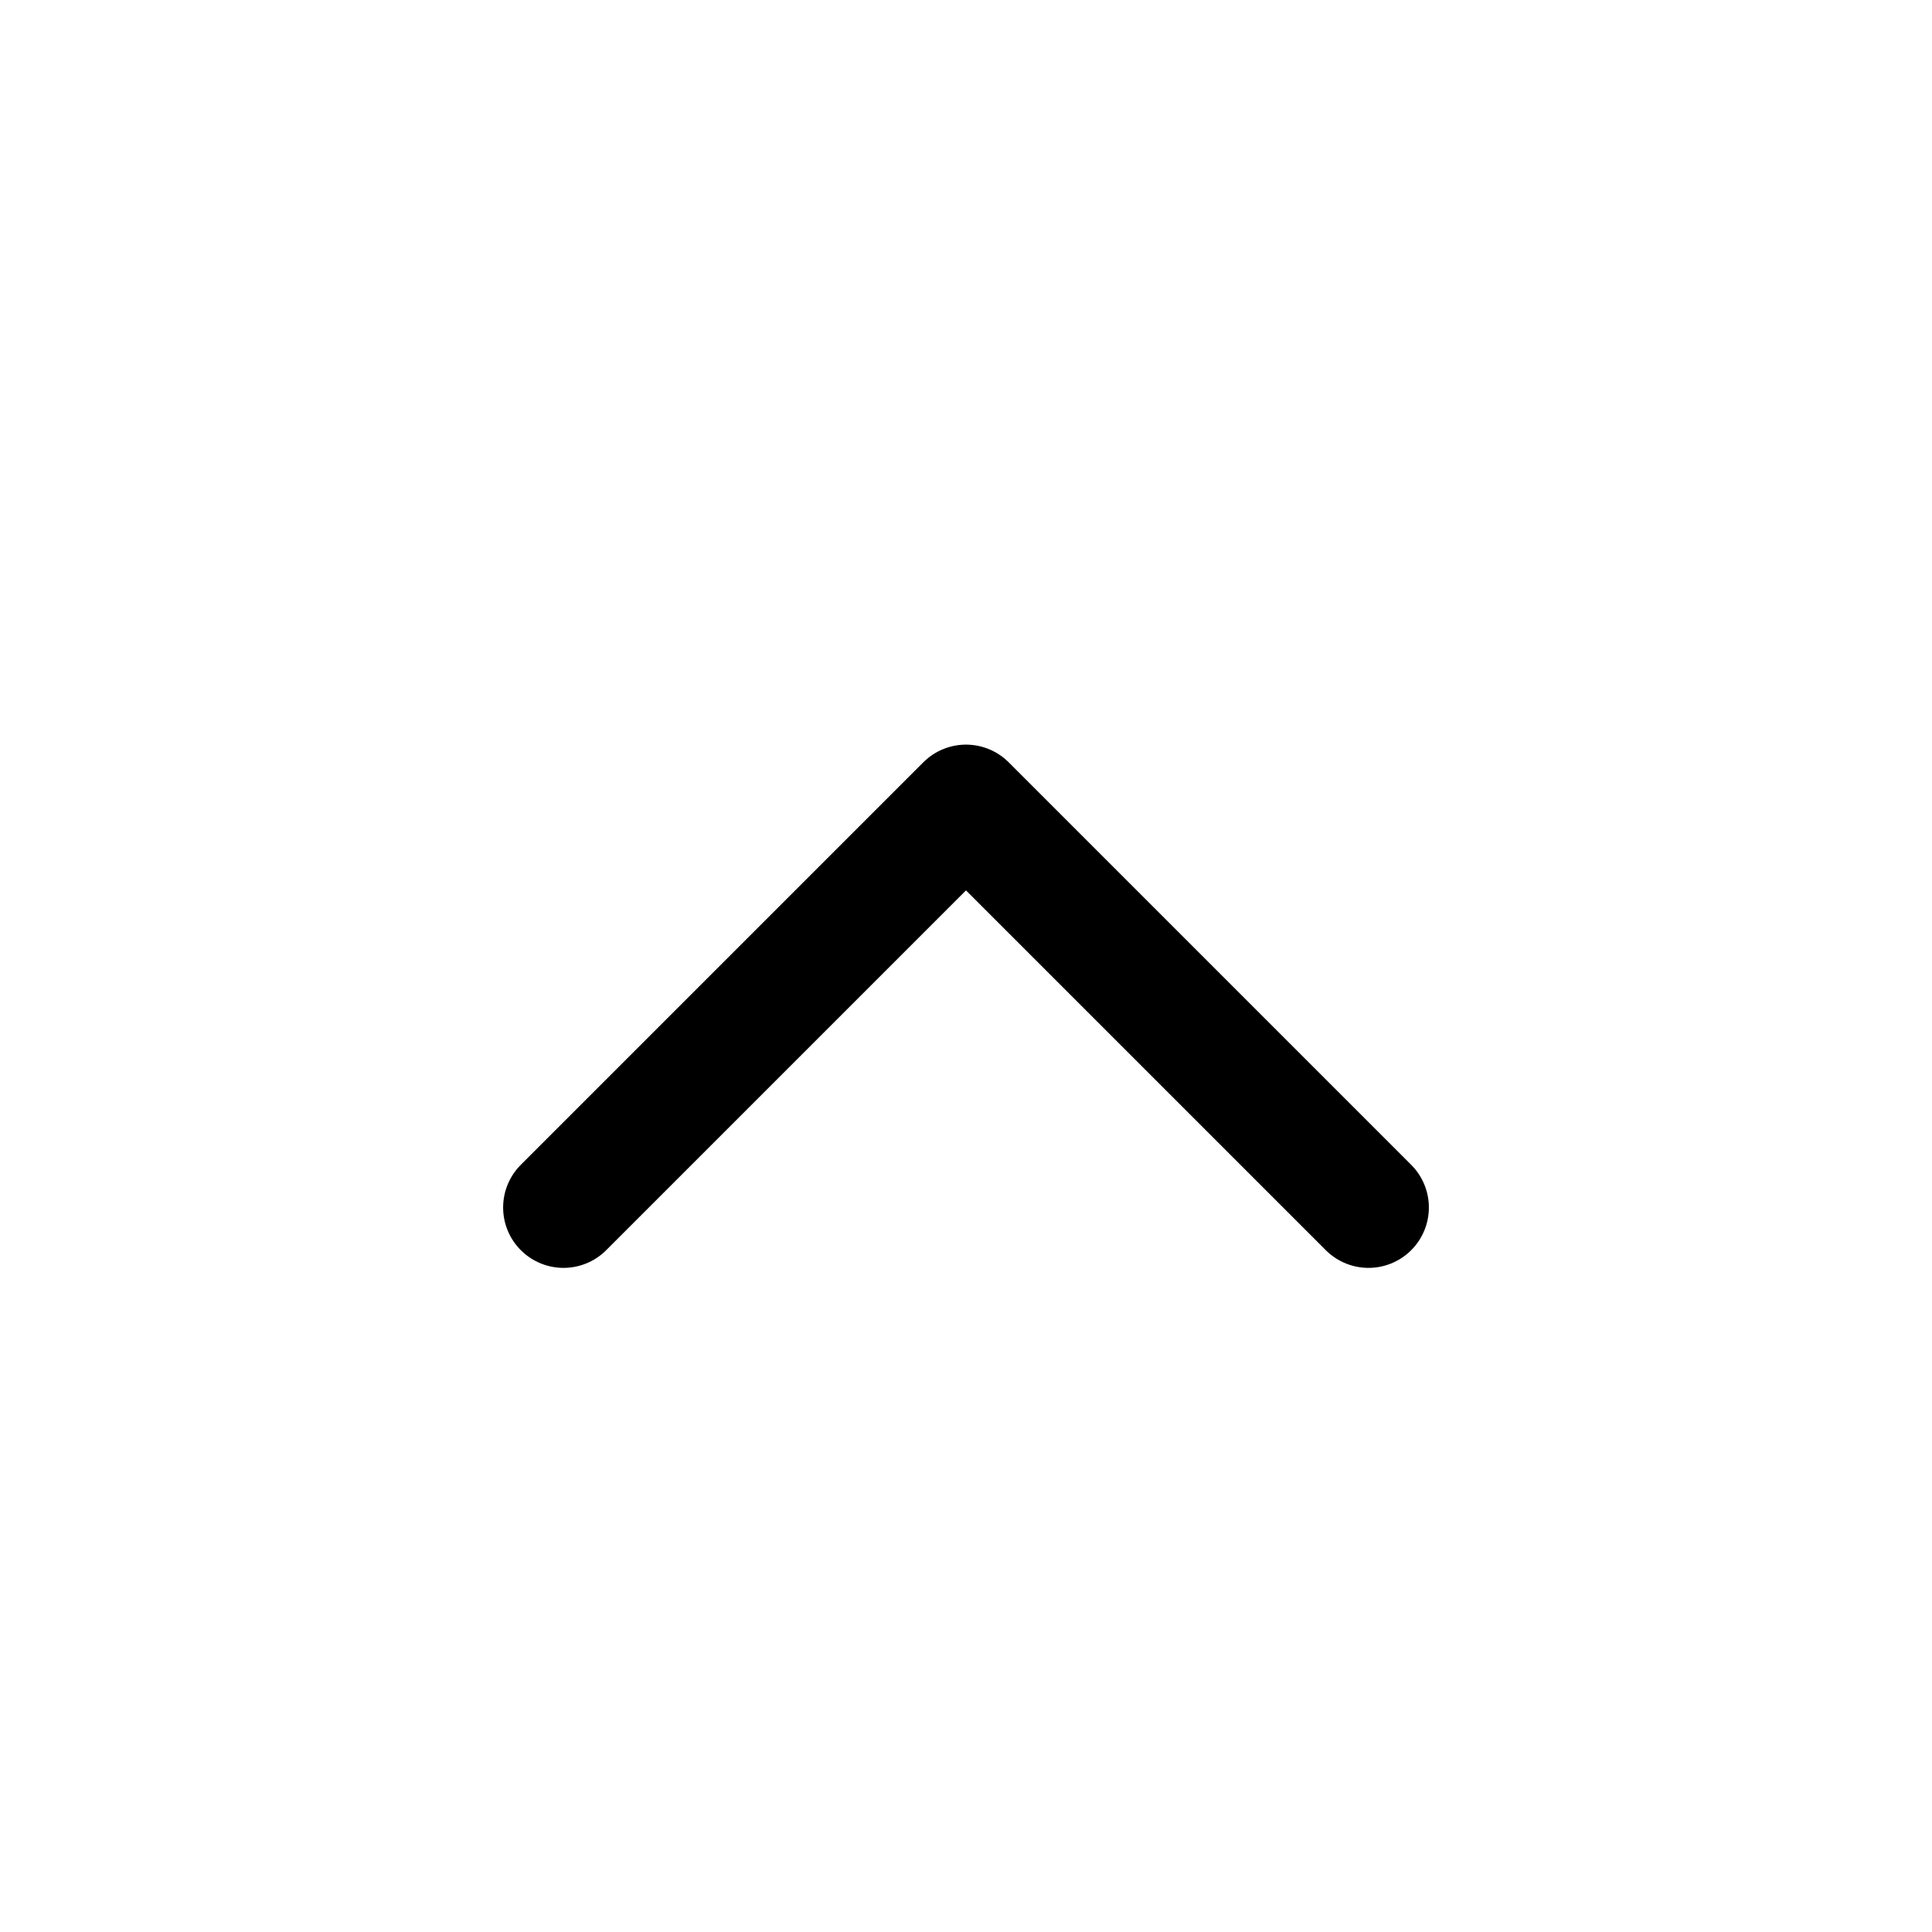
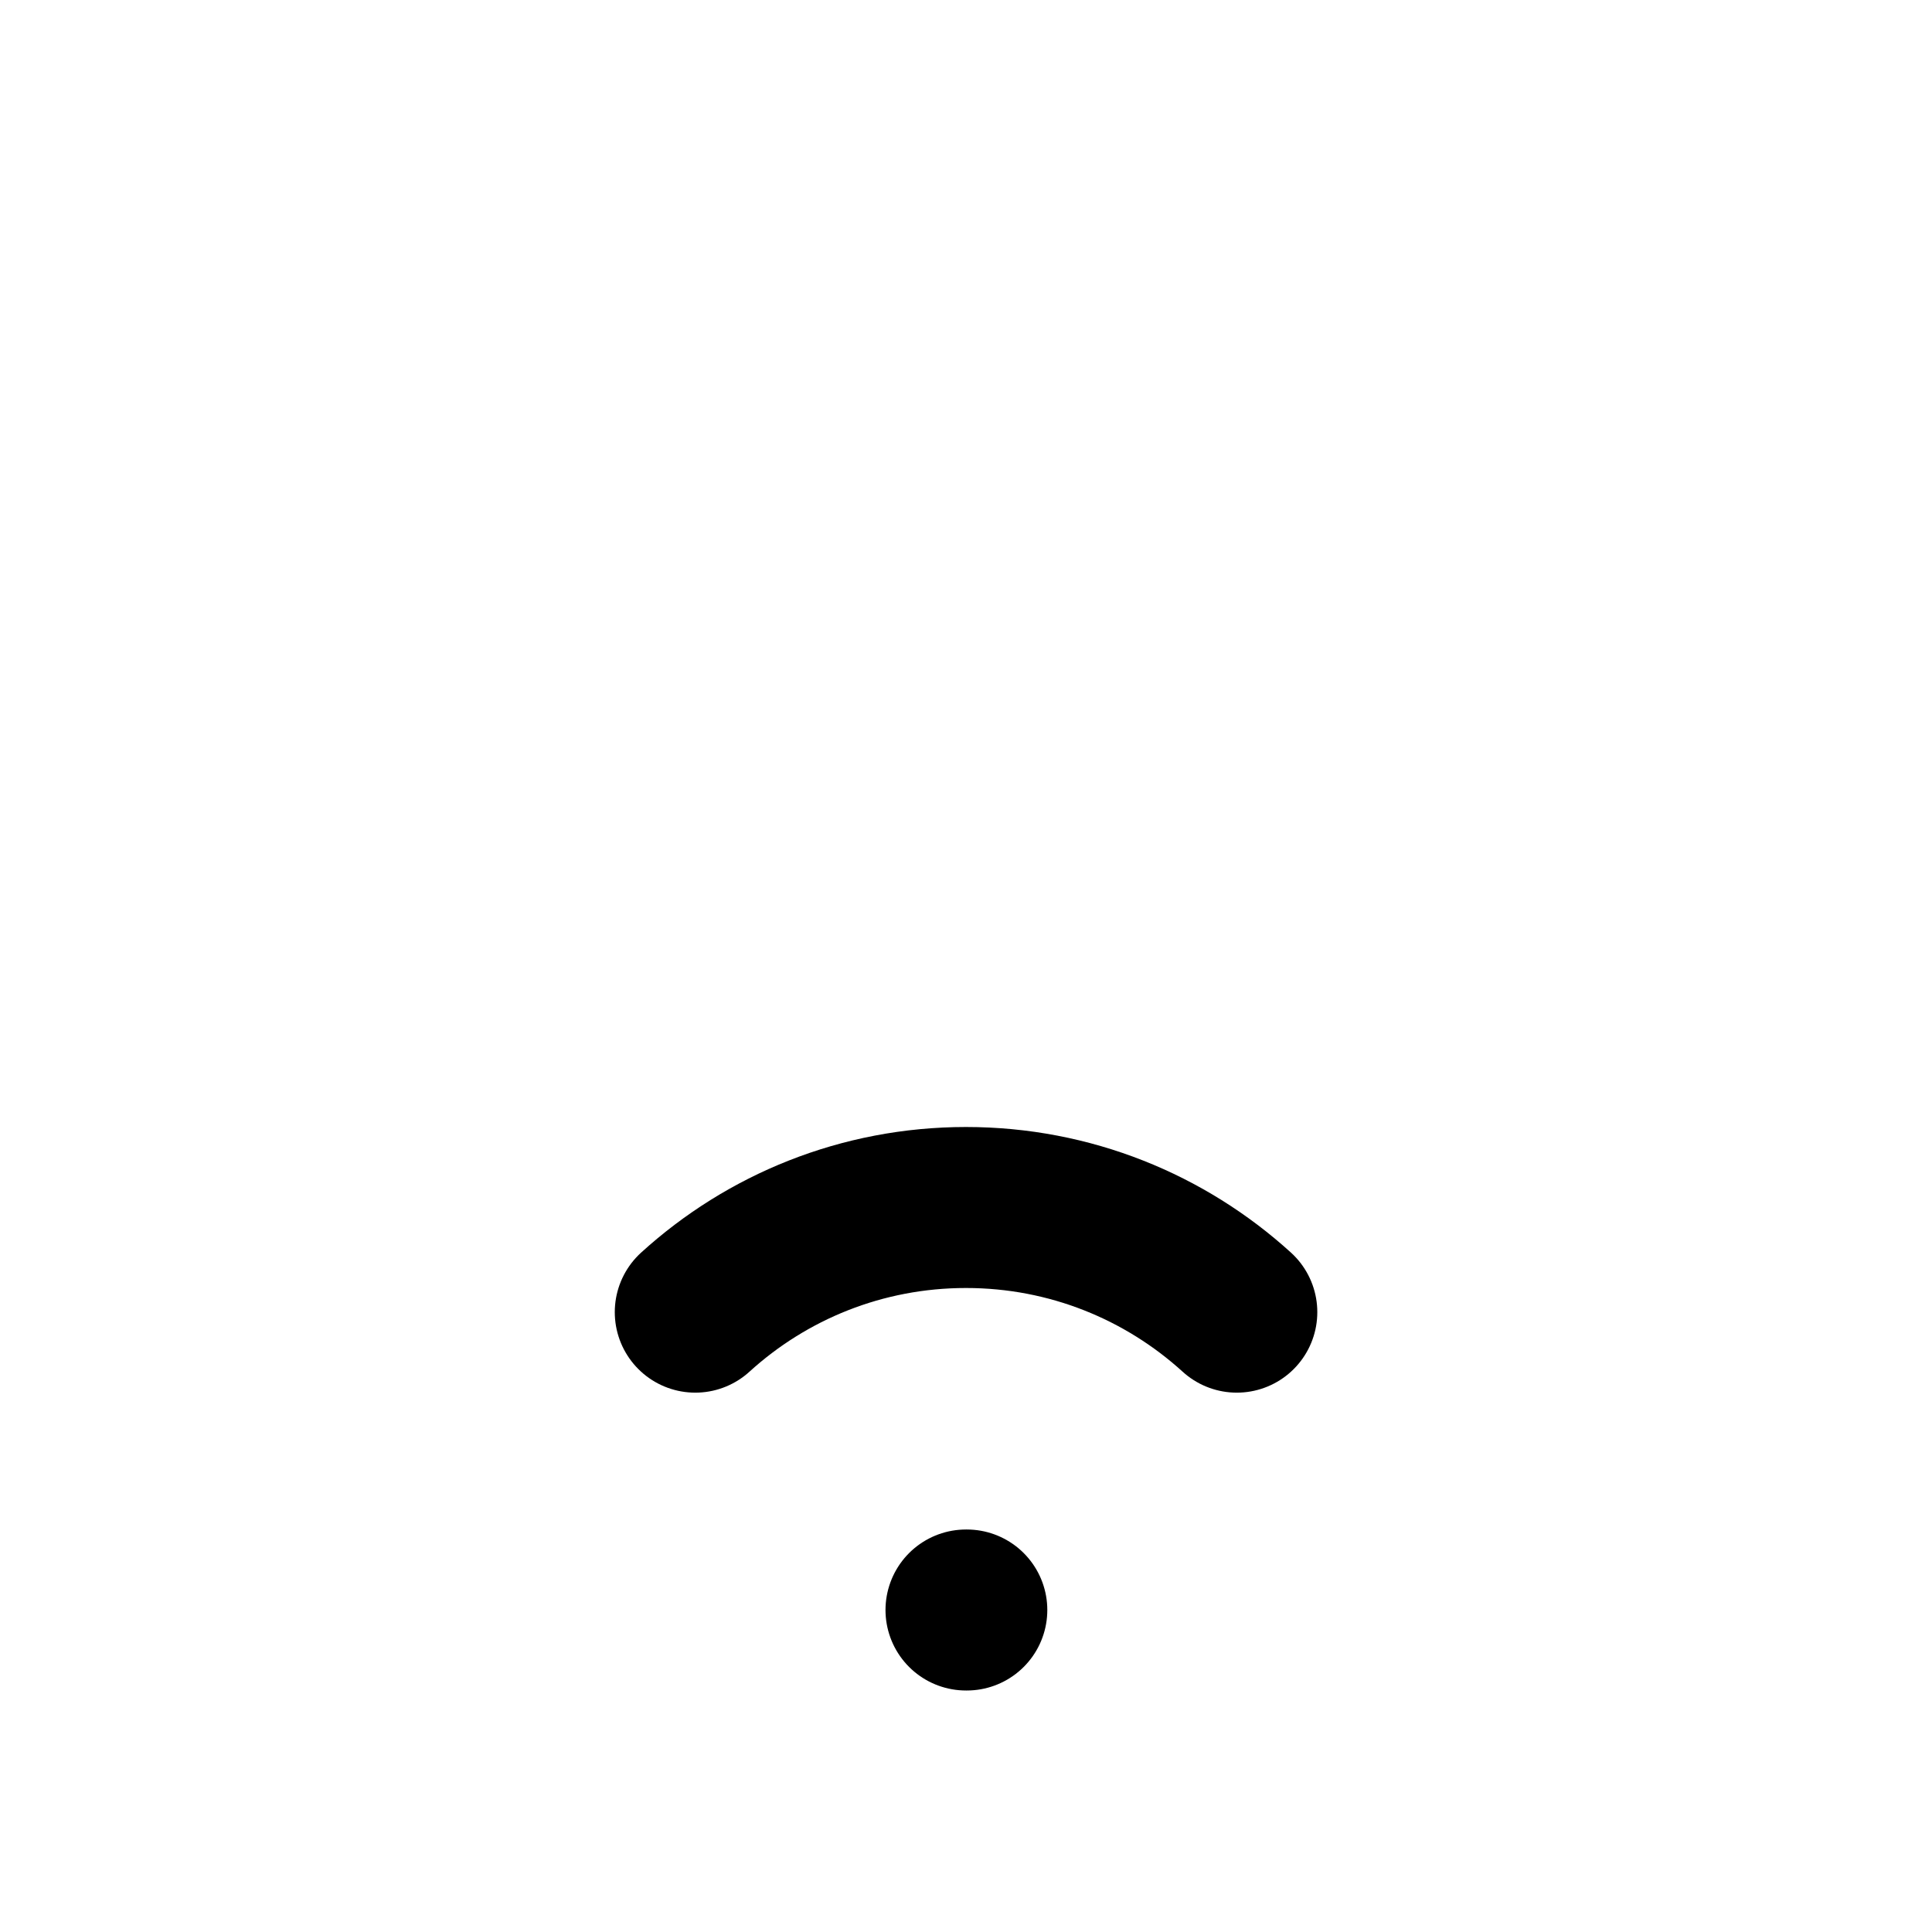
<svg xmlns="http://www.w3.org/2000/svg" width="800px" height="800px" viewBox="0 0 24 24" fill="none">
-   <path d="M17 15L12 10L7 15" stroke="#000000" stroke-width="1.5" stroke-linecap="round" stroke-linejoin="round" />
+   <path d="M12 20H12.01M15.364 16.3C14.475 15.492 13.295 15 12 15C10.705 15 9.525 15.492 8.637 16.3" stroke="#000000" stroke-width="2" stroke-linecap="round" />
</svg>
